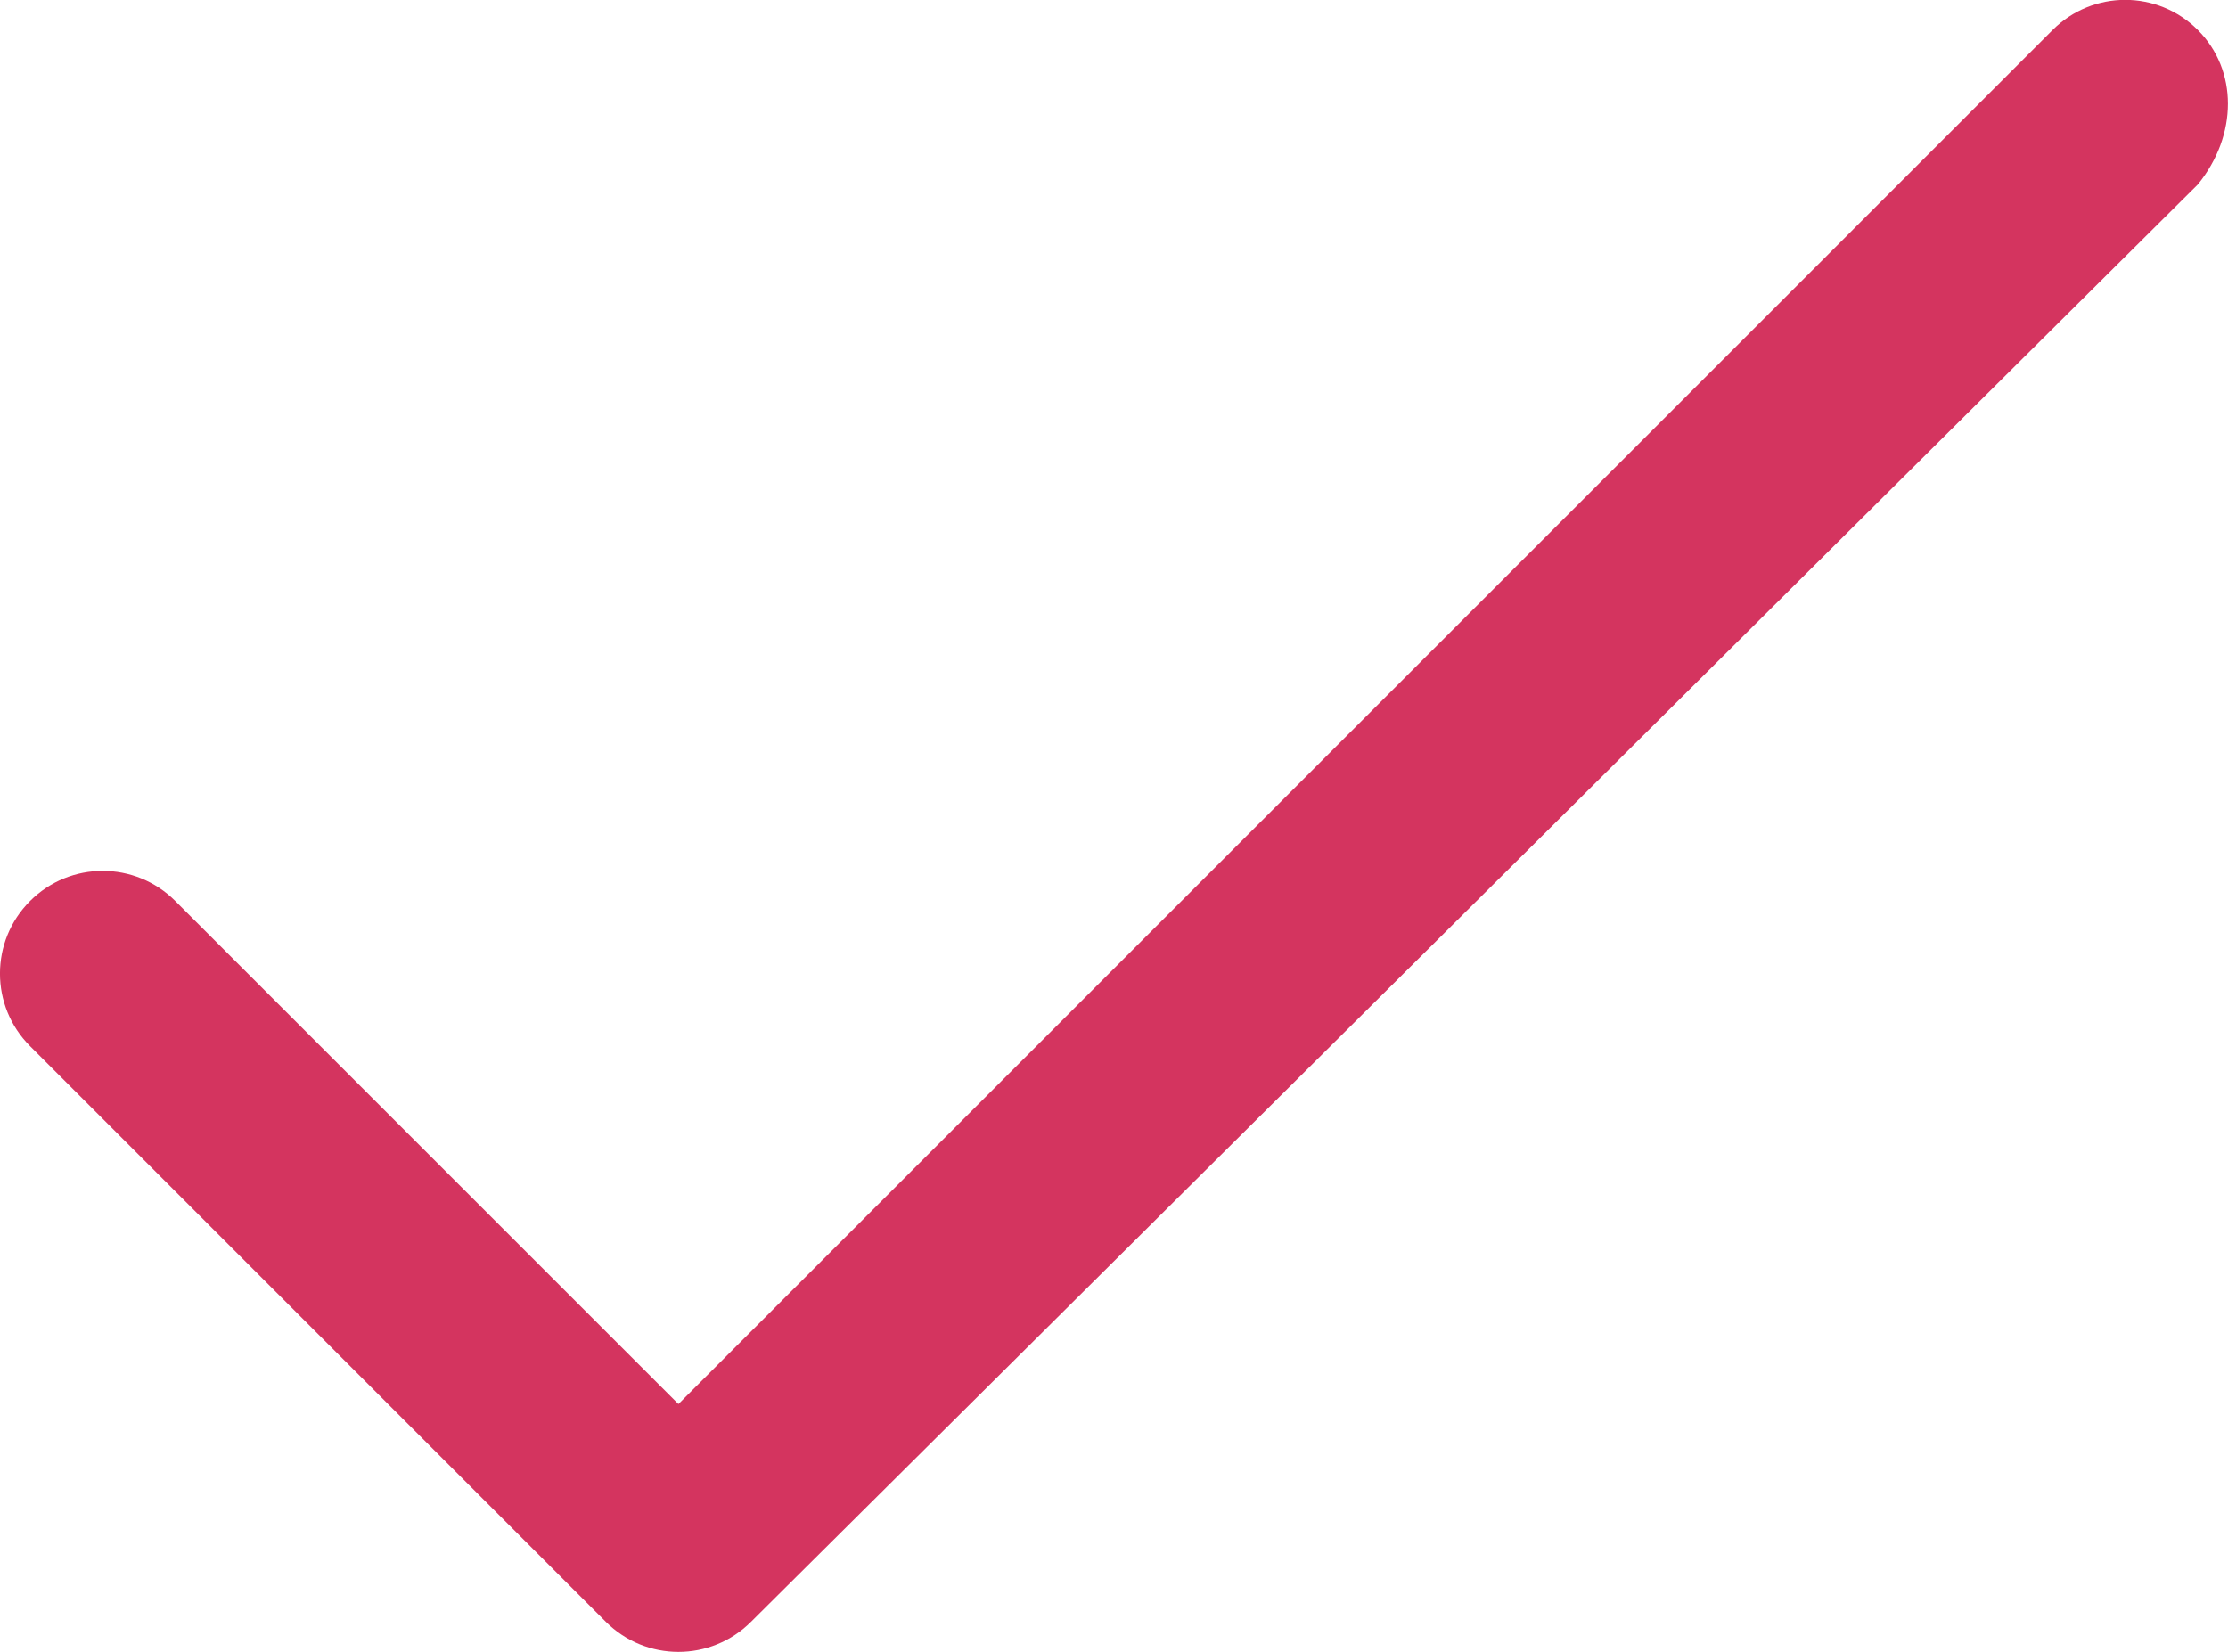
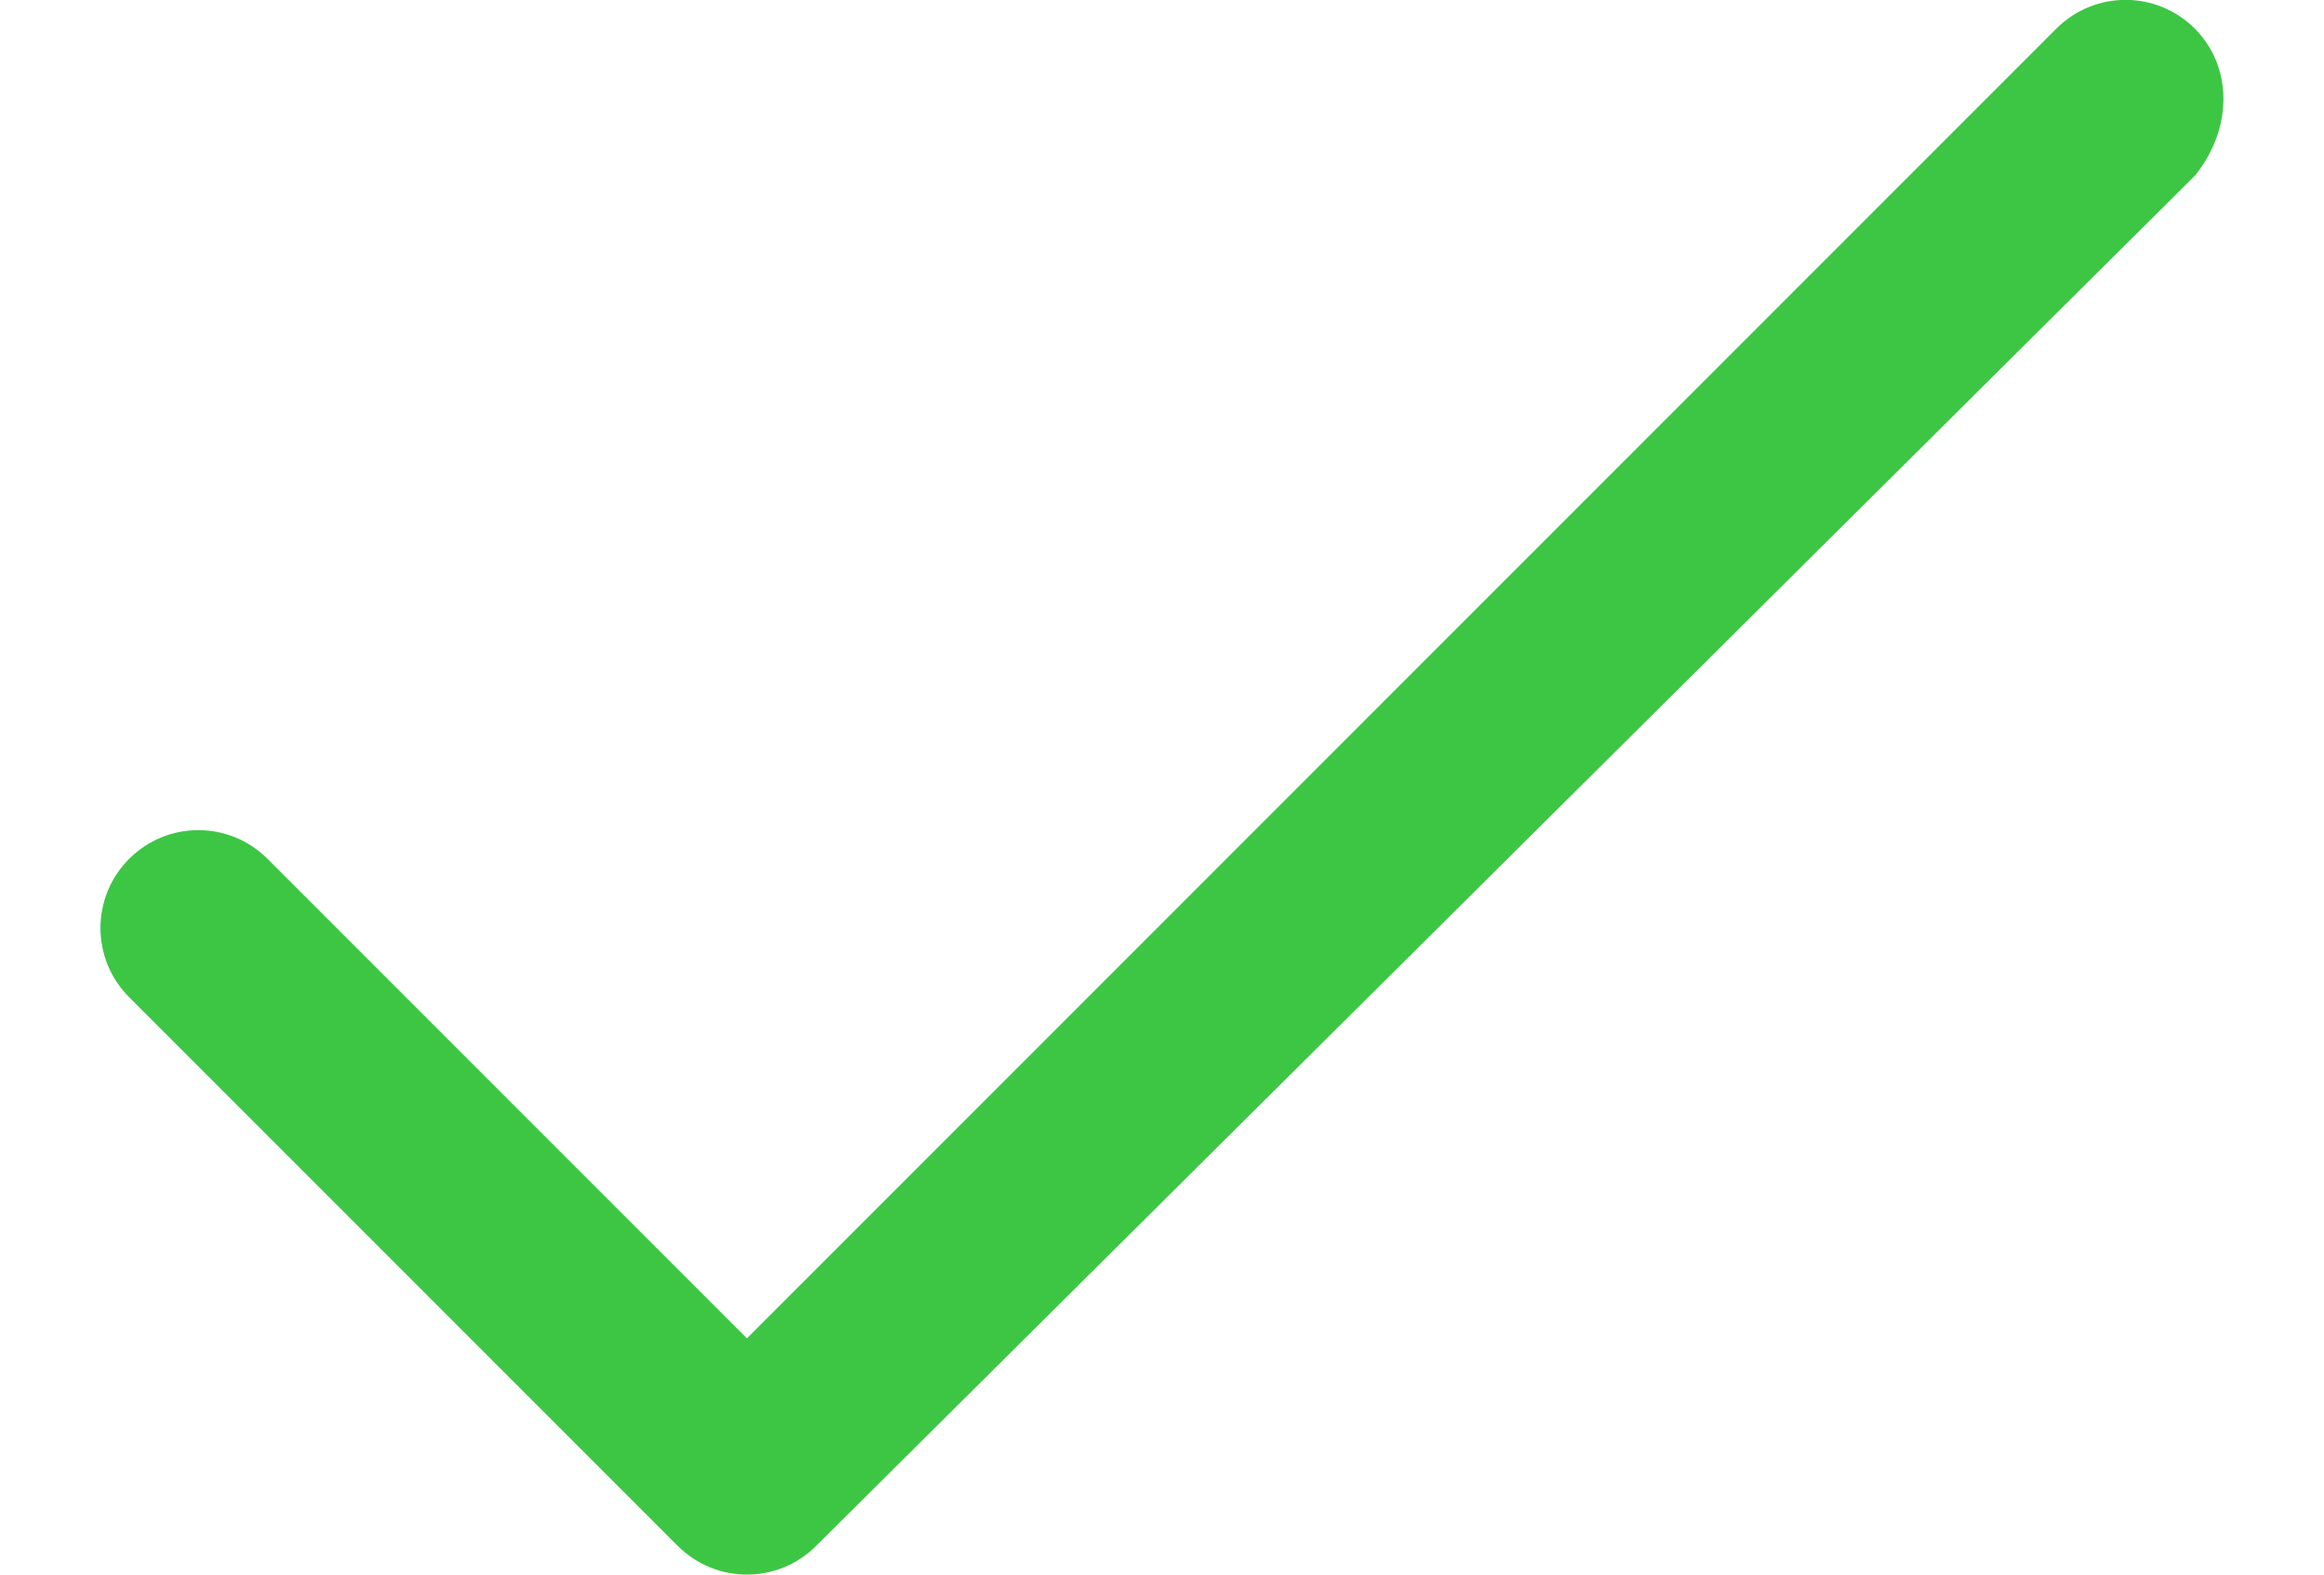
- <svg xmlns="http://www.w3.org/2000/svg" width="21.698px" height="16.09px" viewBox="-82.357 4.875 21.698 16.09">
-   <path fill="#d4345f" d="M-60.953,5.167c-0.391-0.391-1.023-0.391-1.414,0L-75.75,18.551l-4.9-4.9c-0.391-0.391-1.023-0.391-1.414,0 s-0.391,1.023,0,1.414l5.607,5.607c0.195,0.195,0.451,0.293,0.707,0.293s0.512-0.098,0.707-0.293l14.09-14.0 C-60.562,6.191-60.562,5.558-60.953,5.167z" />
+ <svg xmlns="http://www.w3.org/2000/svg" width="31px" height="21px" viewBox="-82.357 4.875 21.698 16.09">
+   <path fill="#3dc644" d="M-60.953,5.167c-0.391-0.391-1.023-0.391-1.414,0L-75.75,18.551l-4.9-4.9c-0.391-0.391-1.023-0.391-1.414,0 s-0.391,1.023,0,1.414l5.607,5.607c0.195,0.195,0.451,0.293,0.707,0.293s0.512-0.098,0.707-0.293l14.09-14.0 C-60.562,6.191-60.562,5.558-60.953,5.167z" />
</svg>
